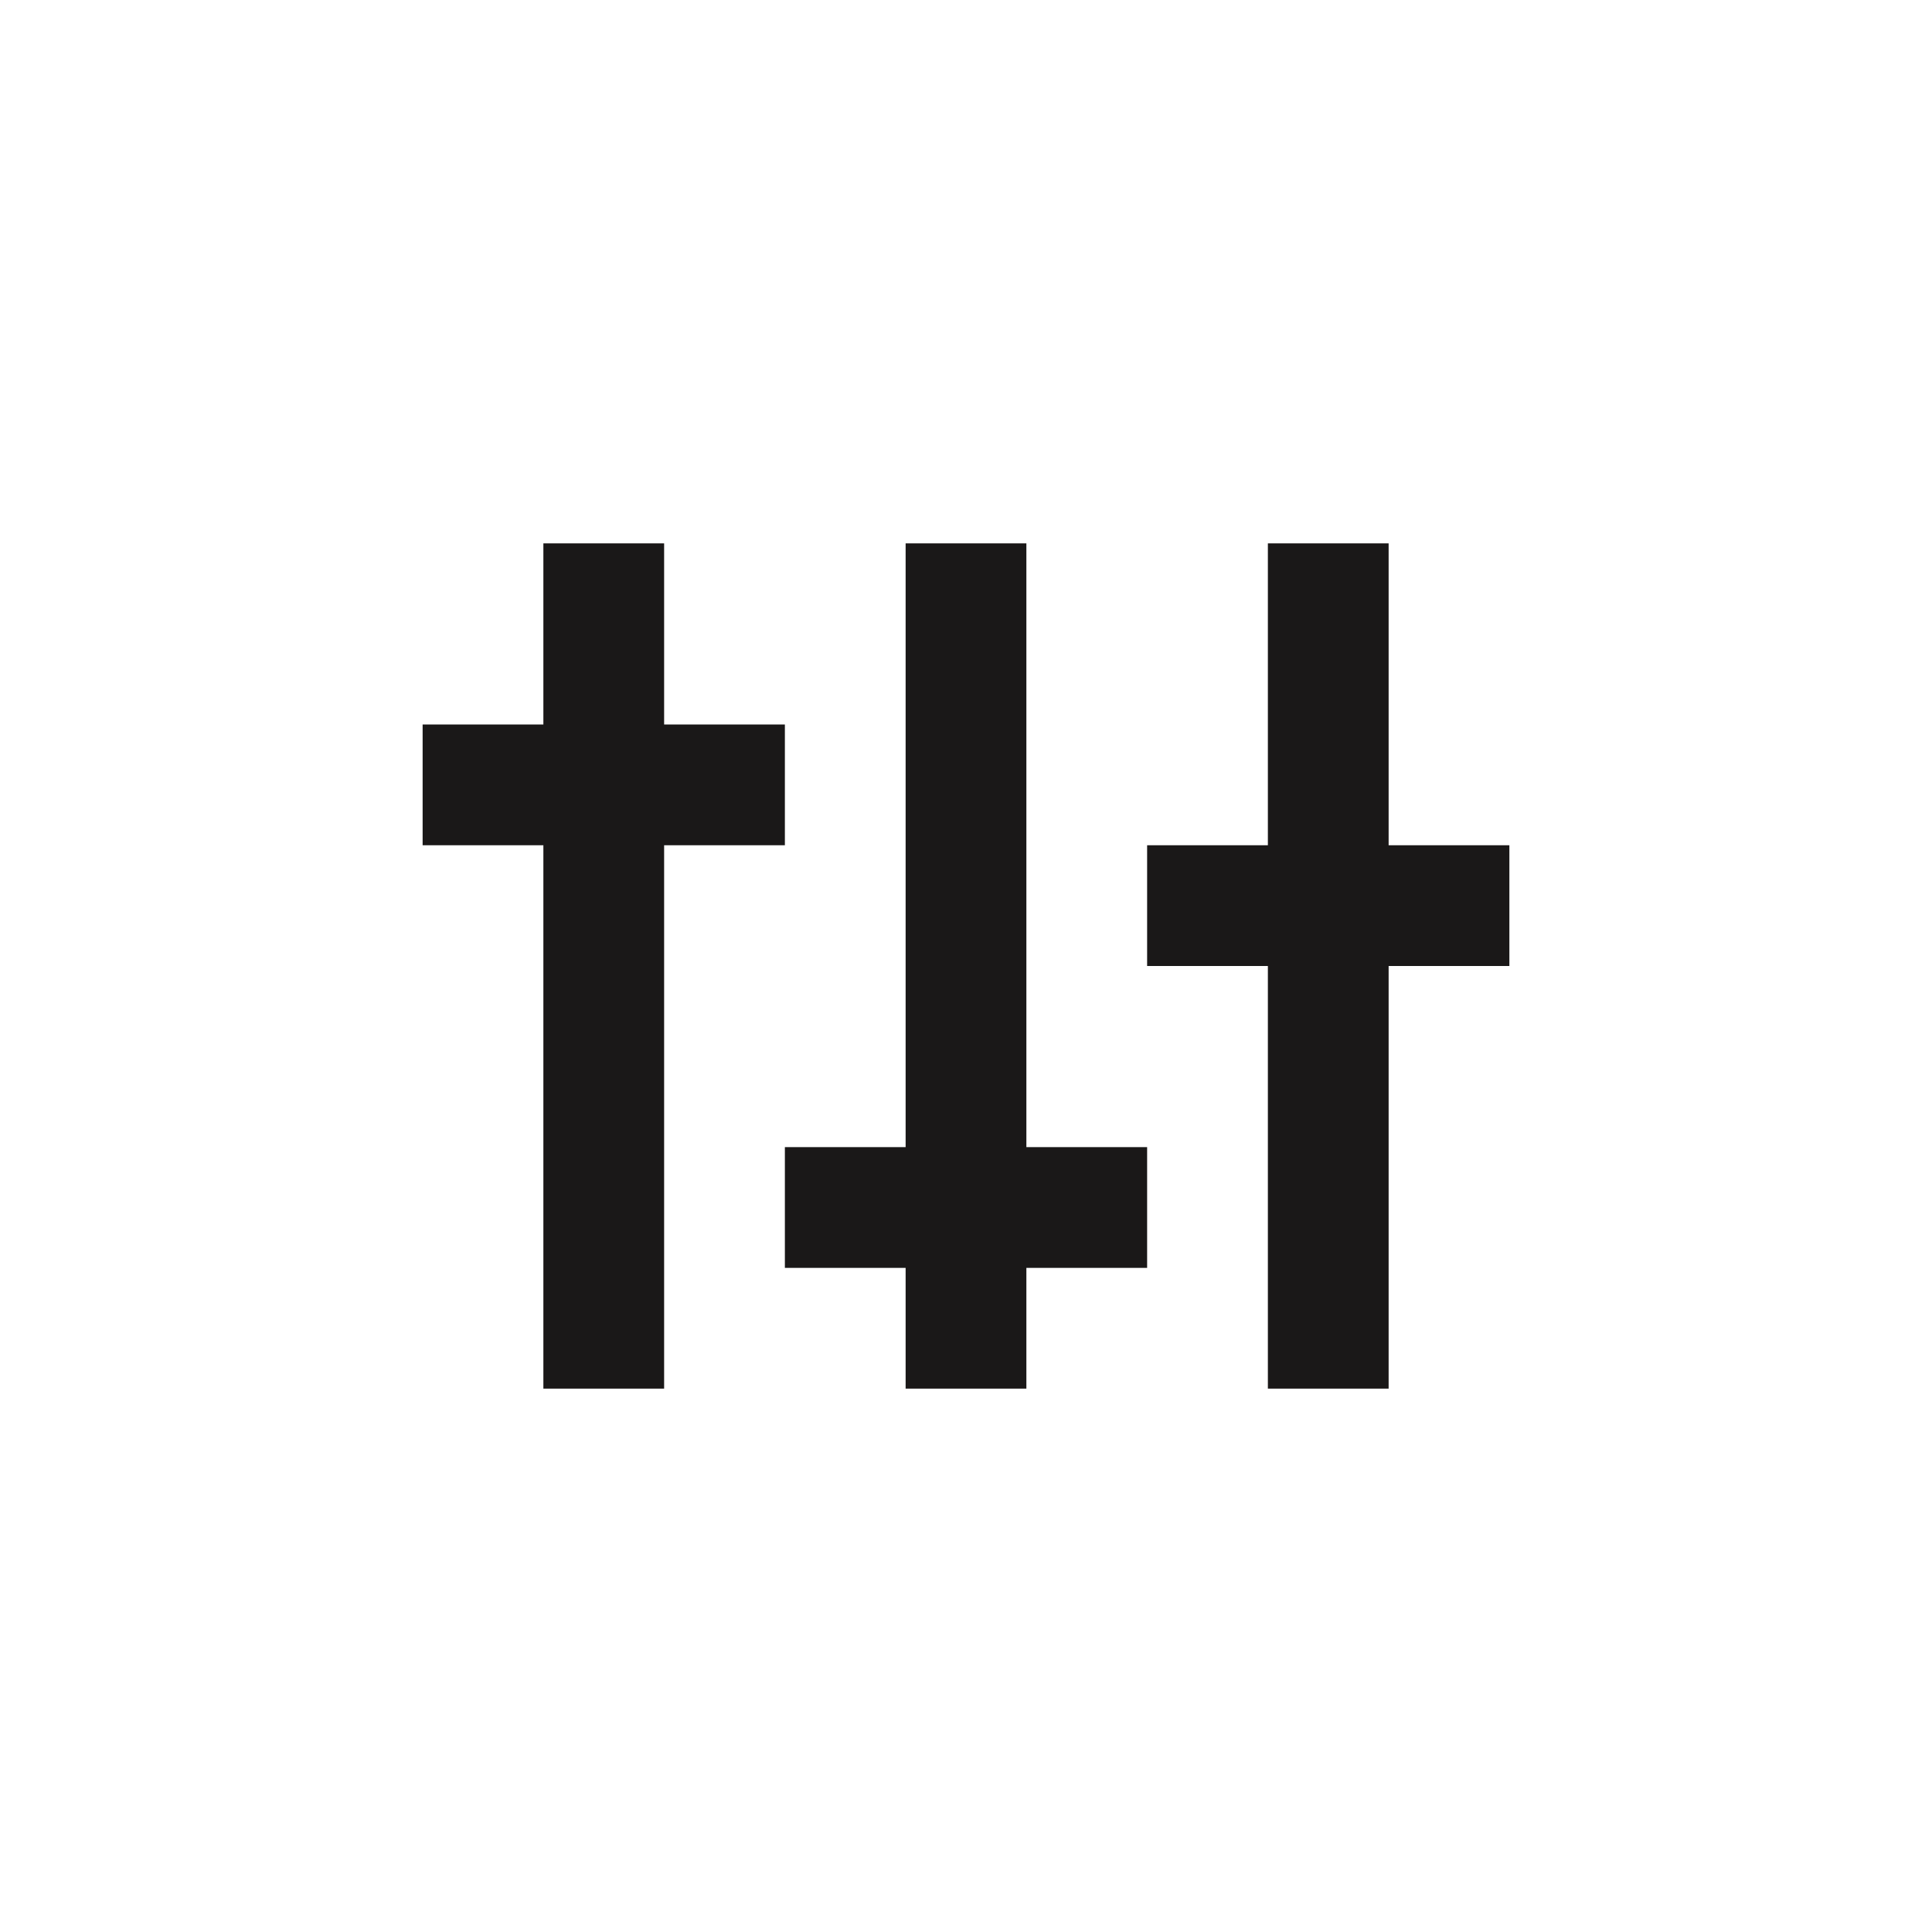
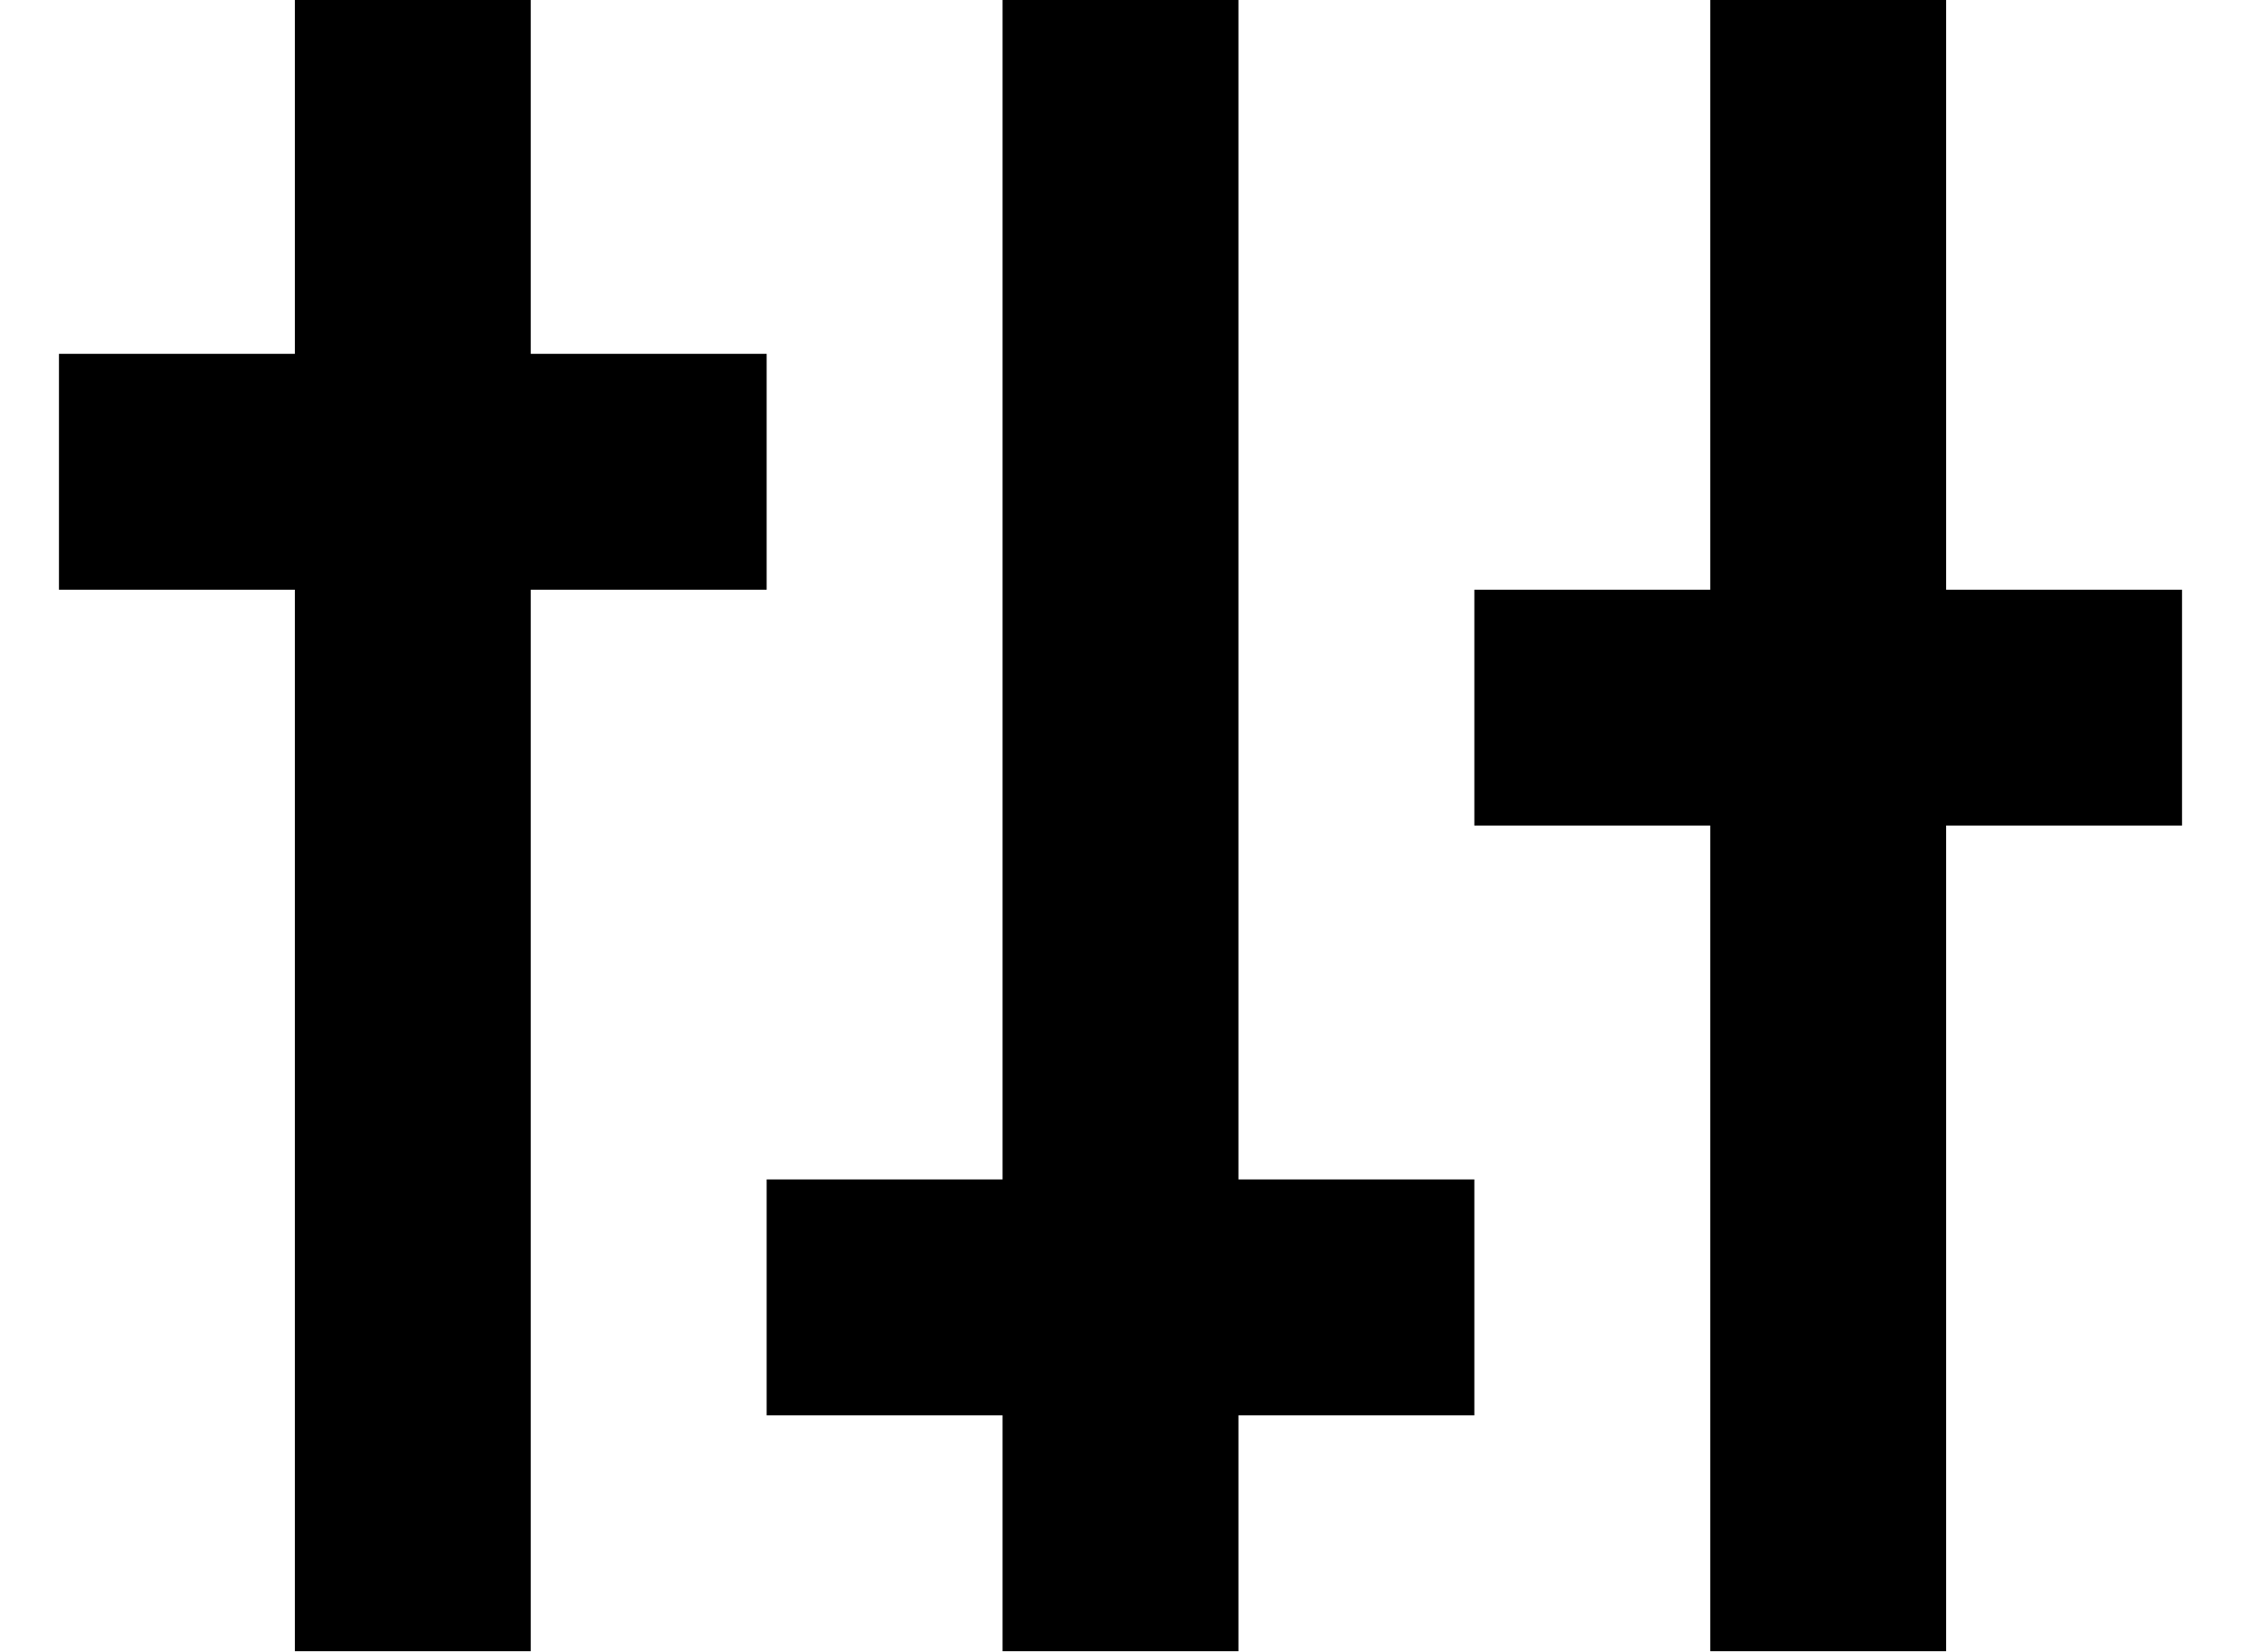
- <svg xmlns="http://www.w3.org/2000/svg" width="32" height="32" viewBox="0 0 32 32" fill="none">
-   <path d="M15 9H17V23H15V9Z" fill="#1A1818" />
-   <path d="M7 12H13V14H7V12Z" fill="#1A1818" />
-   <path d="M13 19H19V21H13V19Z" fill="#1A1818" />
-   <path d="M19 14H25V16H19V14Z" fill="#1A1818" />
-   <path d="M9 9H11V23H9V9Z" fill="#1A1818" />
-   <path d="M21 9H23V23H21V9Z" fill="#1A1818" />
+ <svg xmlns="http://www.w3.org/2000/svg" width="19" height="14" viewBox="0 0 19 14" fill="none">
+   <path d="M8.5 0H10.5V14H8.5V0Z" fill="currentColor" />
+   <path d="M0.5 3H6.5V5H0.5V3Z" fill="currentColor" />
+   <path d="M6.5 10H12.5V12H6.5V10Z" fill="currentColor" />
+   <path d="M12.5 5H18.5V7H12.5V5Z" fill="currentColor" />
+   <path d="M2.5 0H4.5V14H2.5V0Z" fill="currentColor" />
+   <path d="M14.5 0H16.5V14H14.5V0Z" fill="currentColor" />
</svg>
